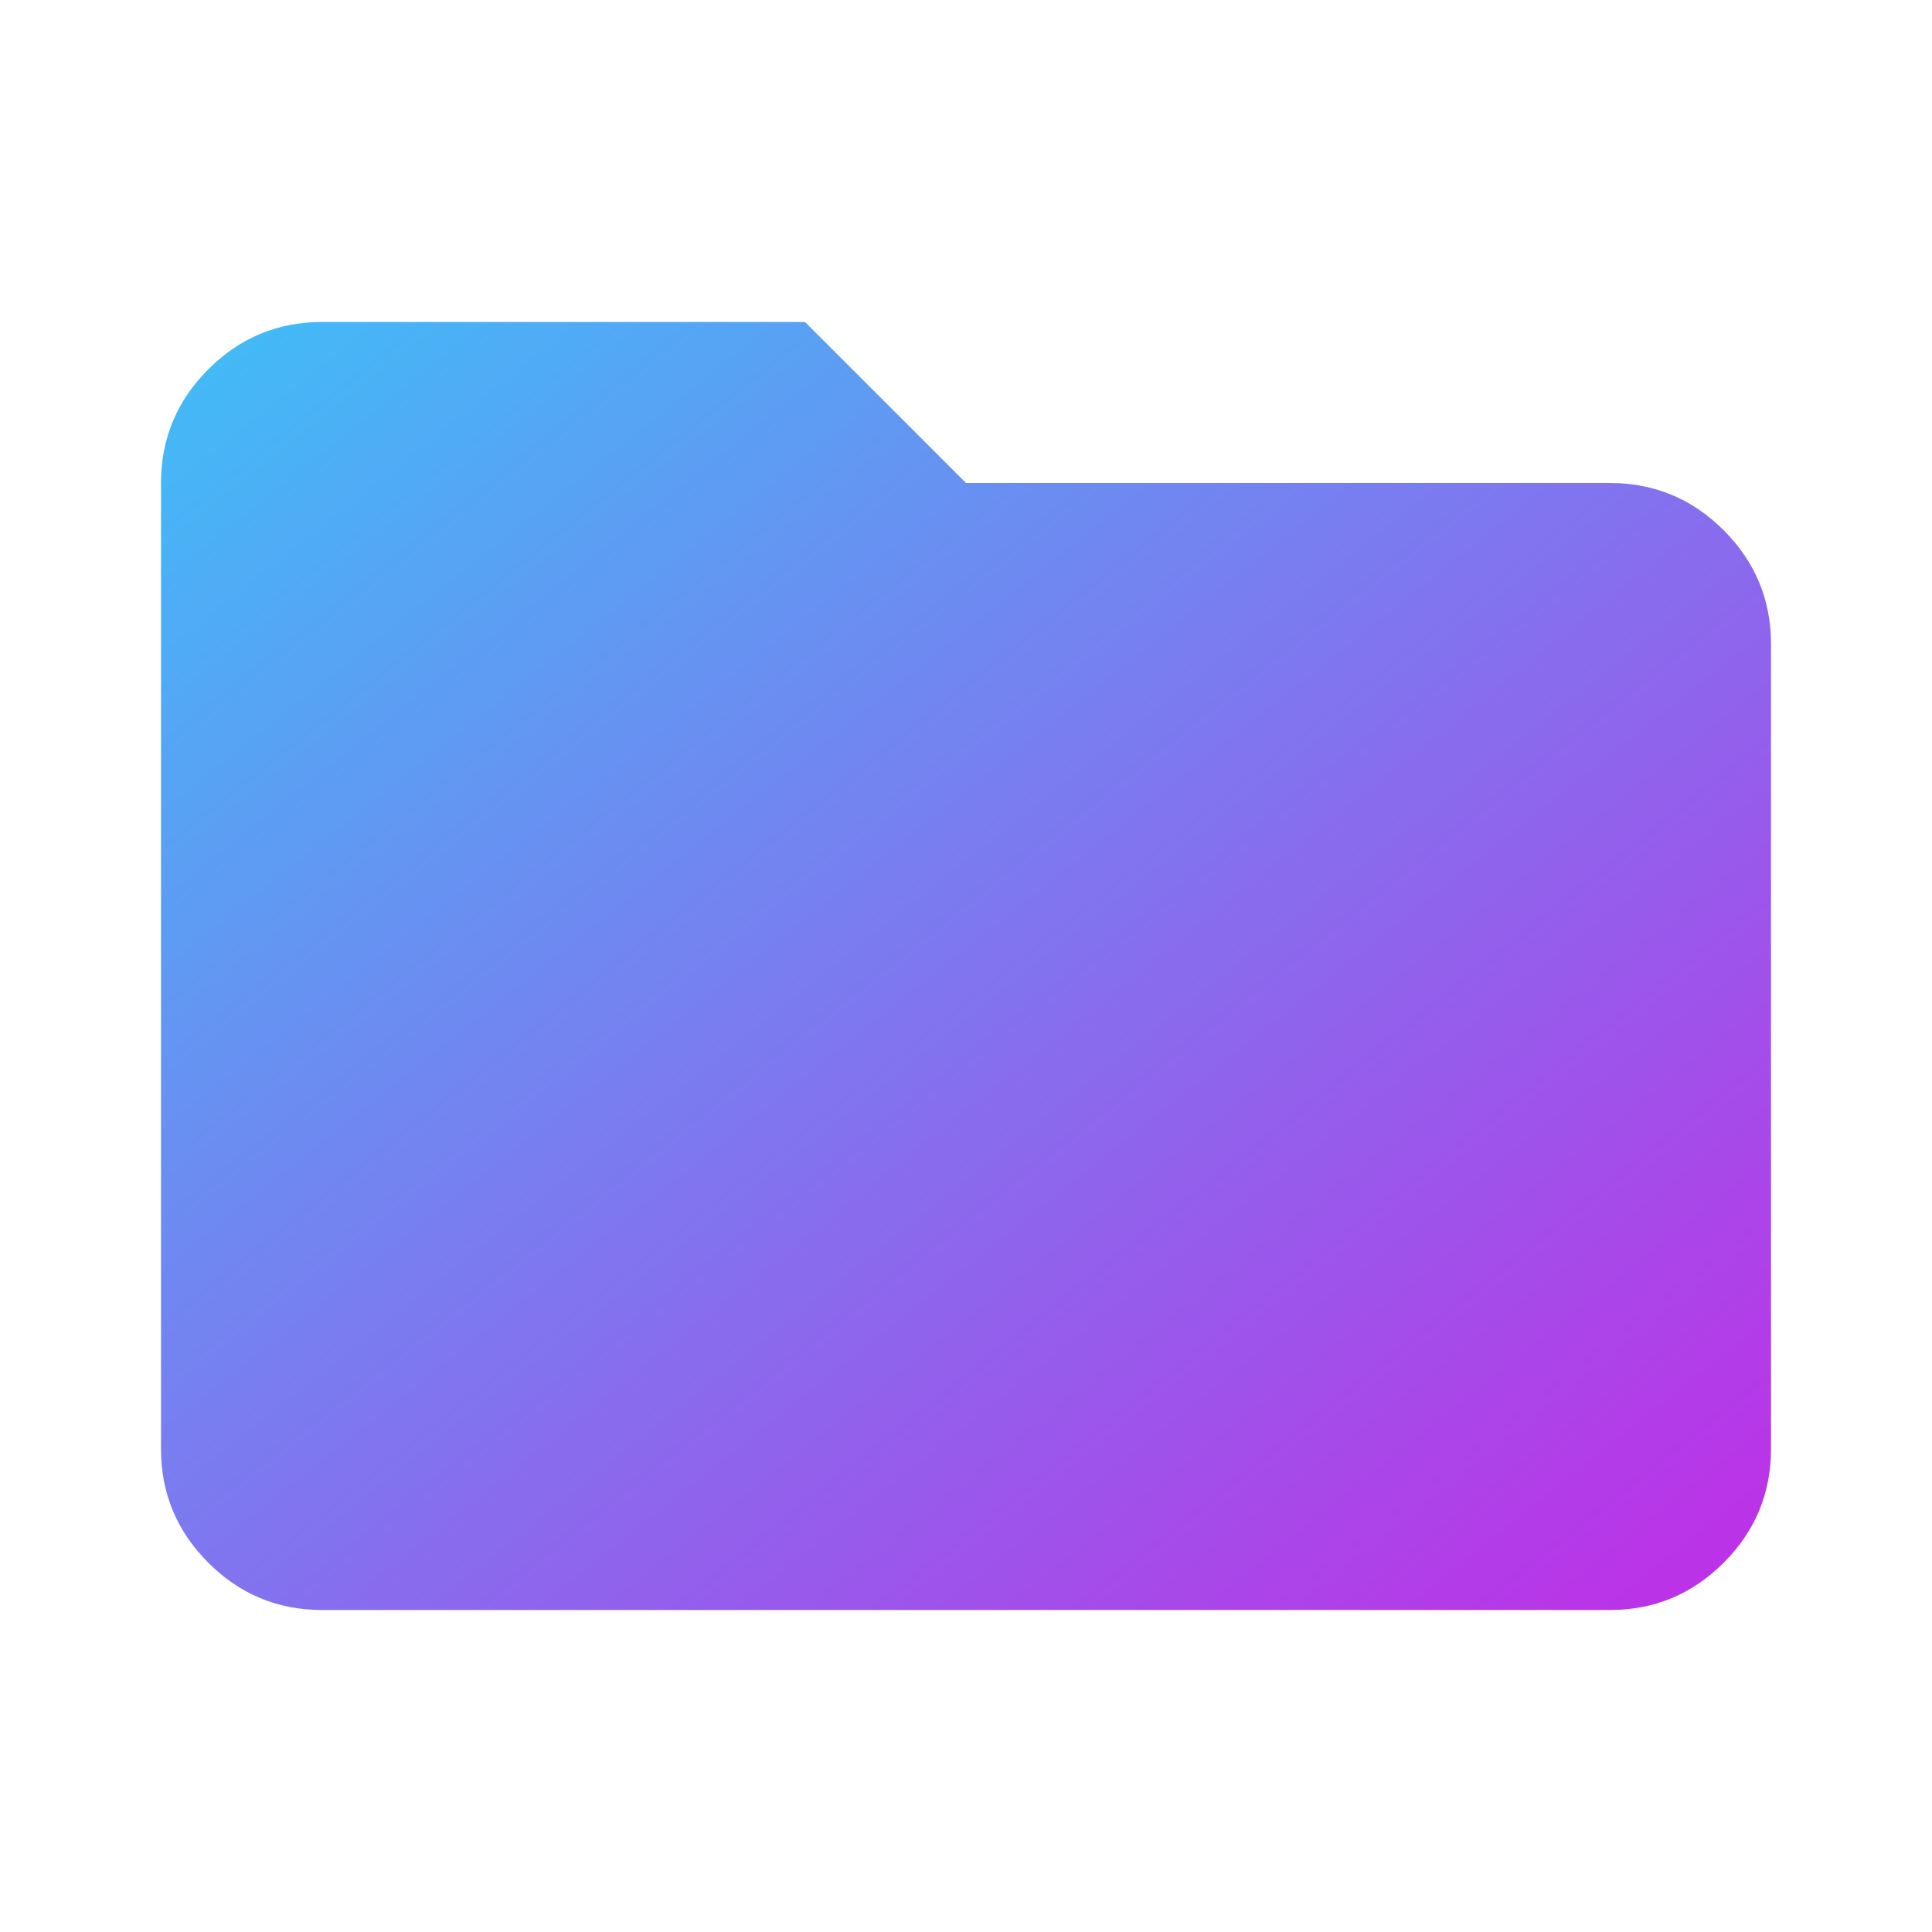
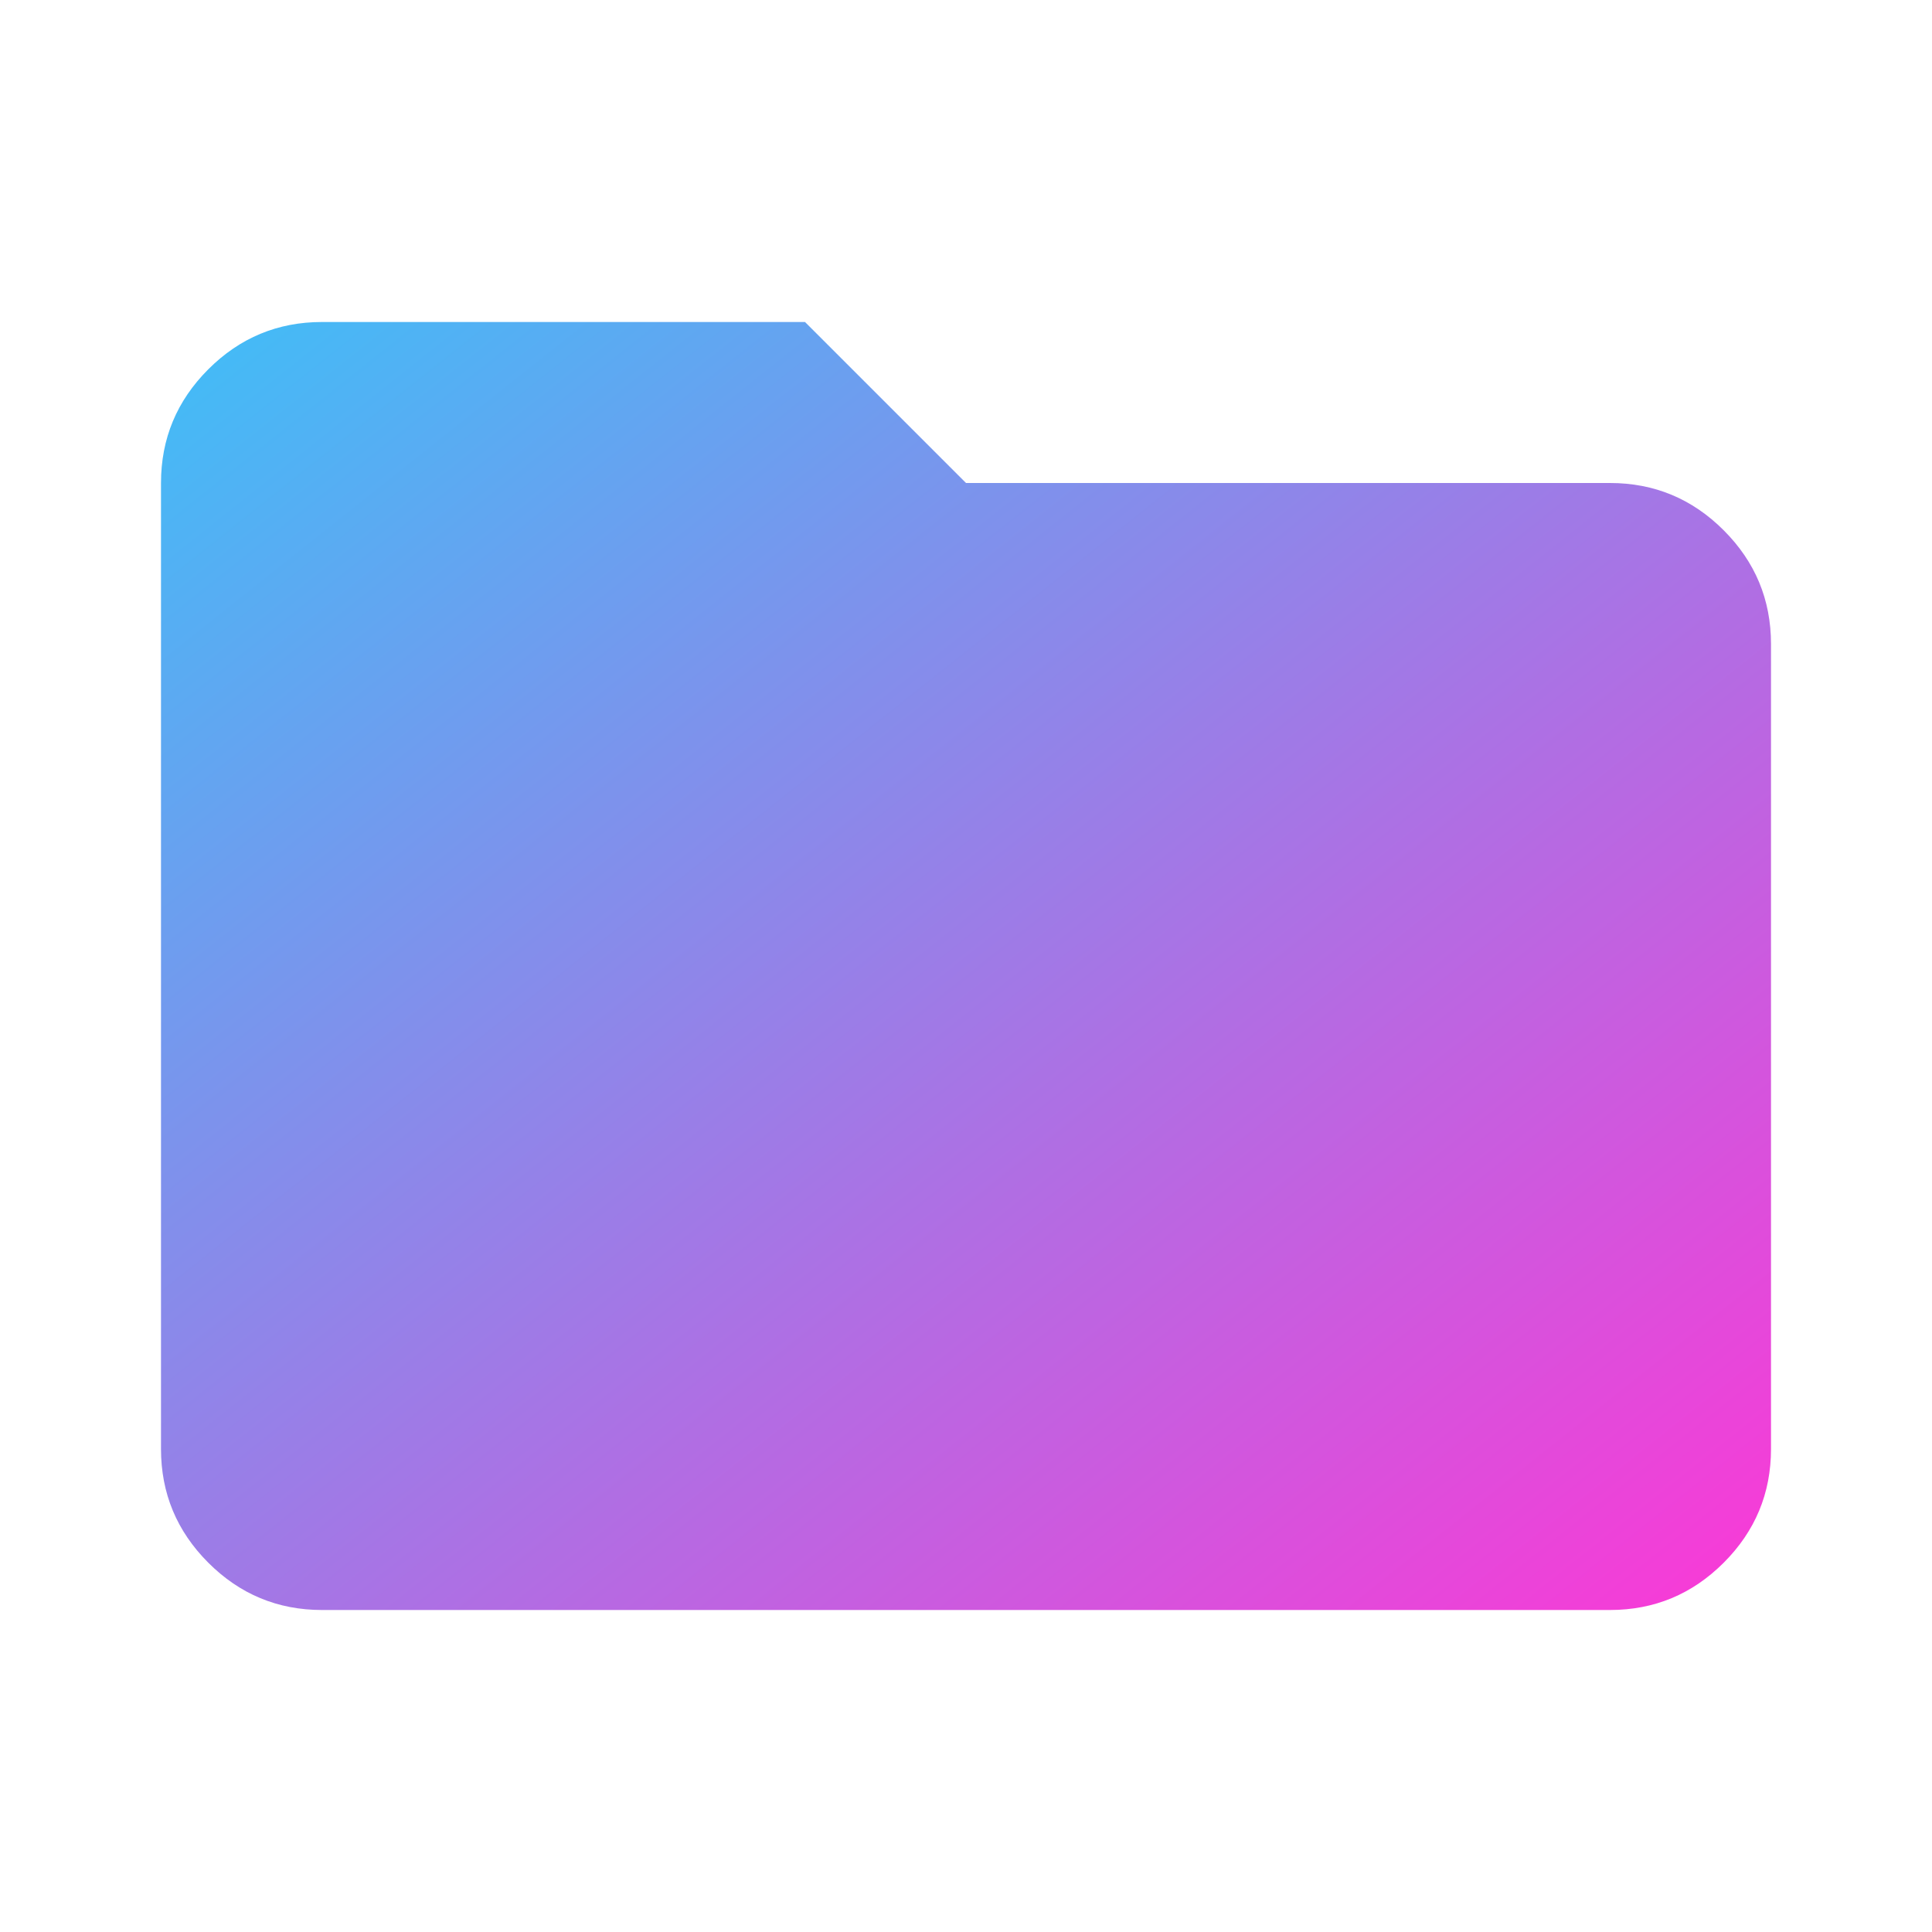
<svg xmlns="http://www.w3.org/2000/svg" height="24" viewBox="0 -960 960 960" width="24">
  <defs>
    <linearGradient id="gradient" x1="0%" y1="0%" x2="100%" y2="100%">
      <stop offset="0%" stop-color="#3EBFF7" />
-       <stop offset="100%" stop-color="#C12CE6" />
+       <stop offset="100%" stop-color="#FD37D6" />
    </linearGradient>
  </defs>
  <path d="M160-160q-33 0-56.5-23.5T80-240v-480q0-33 23.5-56.5T160-800h240l80 80h320q33 0 56.5 23.5T880-640v400q0 33-23.5 56.5T800-160H160Z" fill="url(#gradient)" />
</svg>
